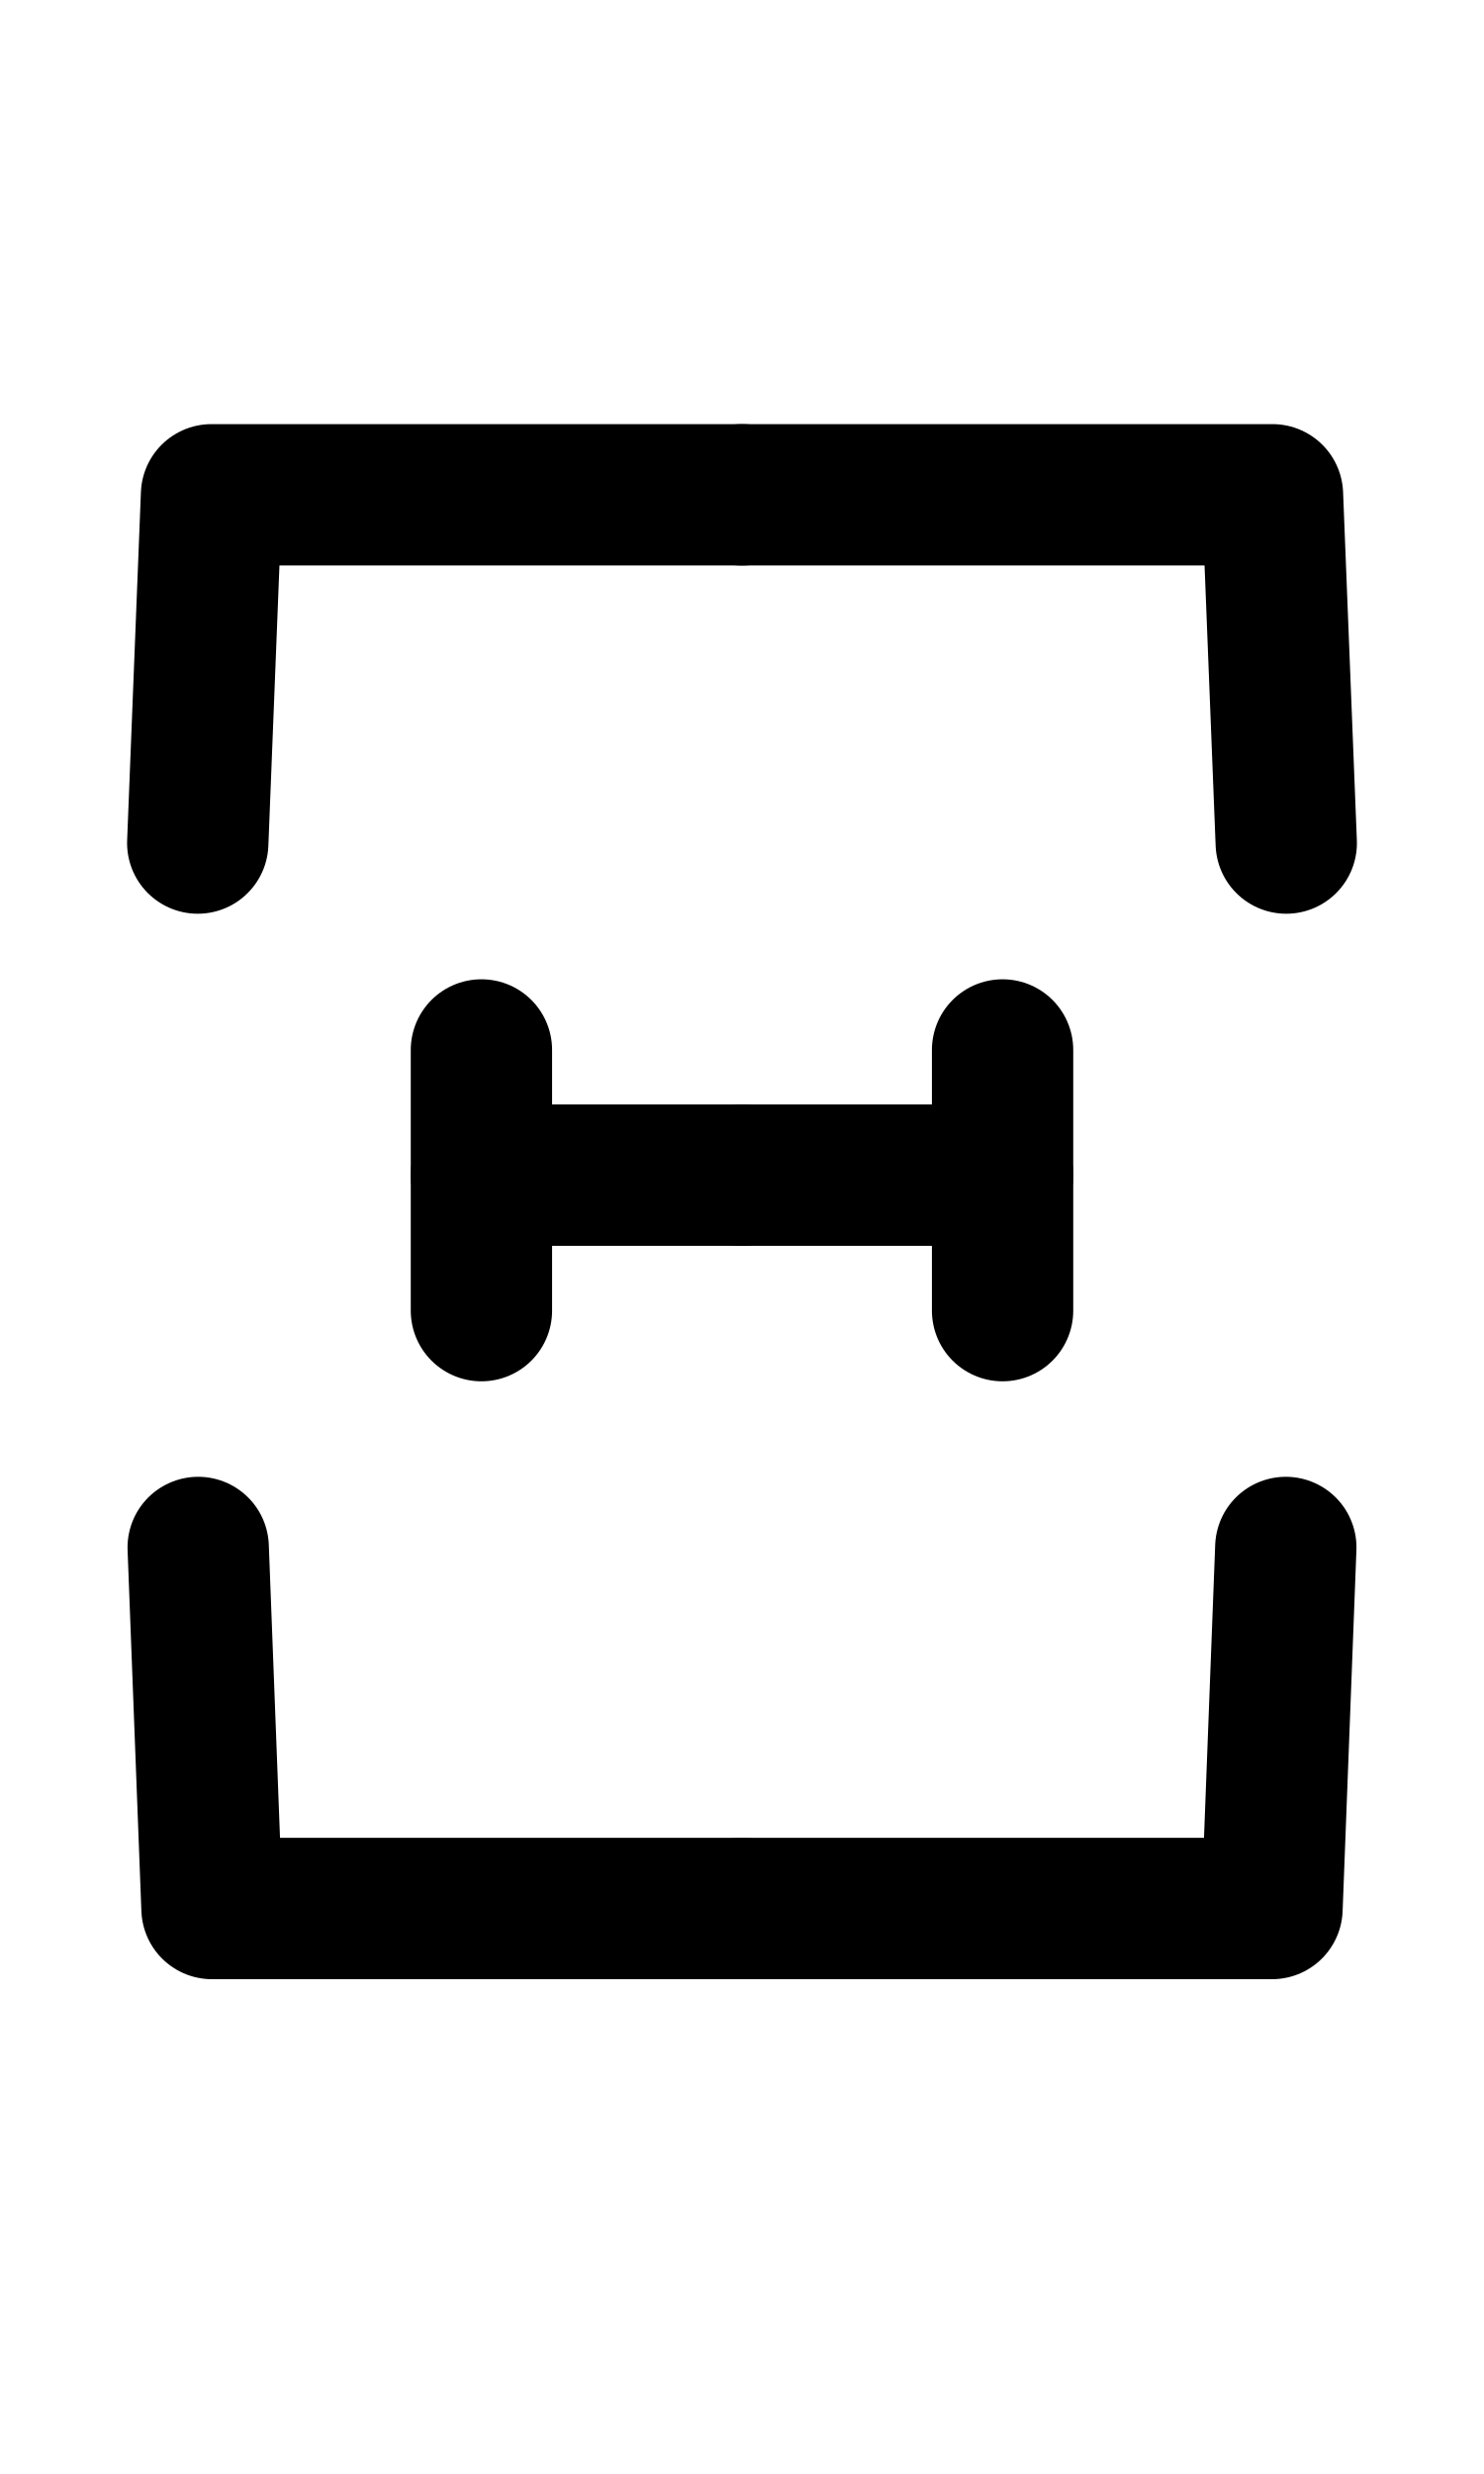
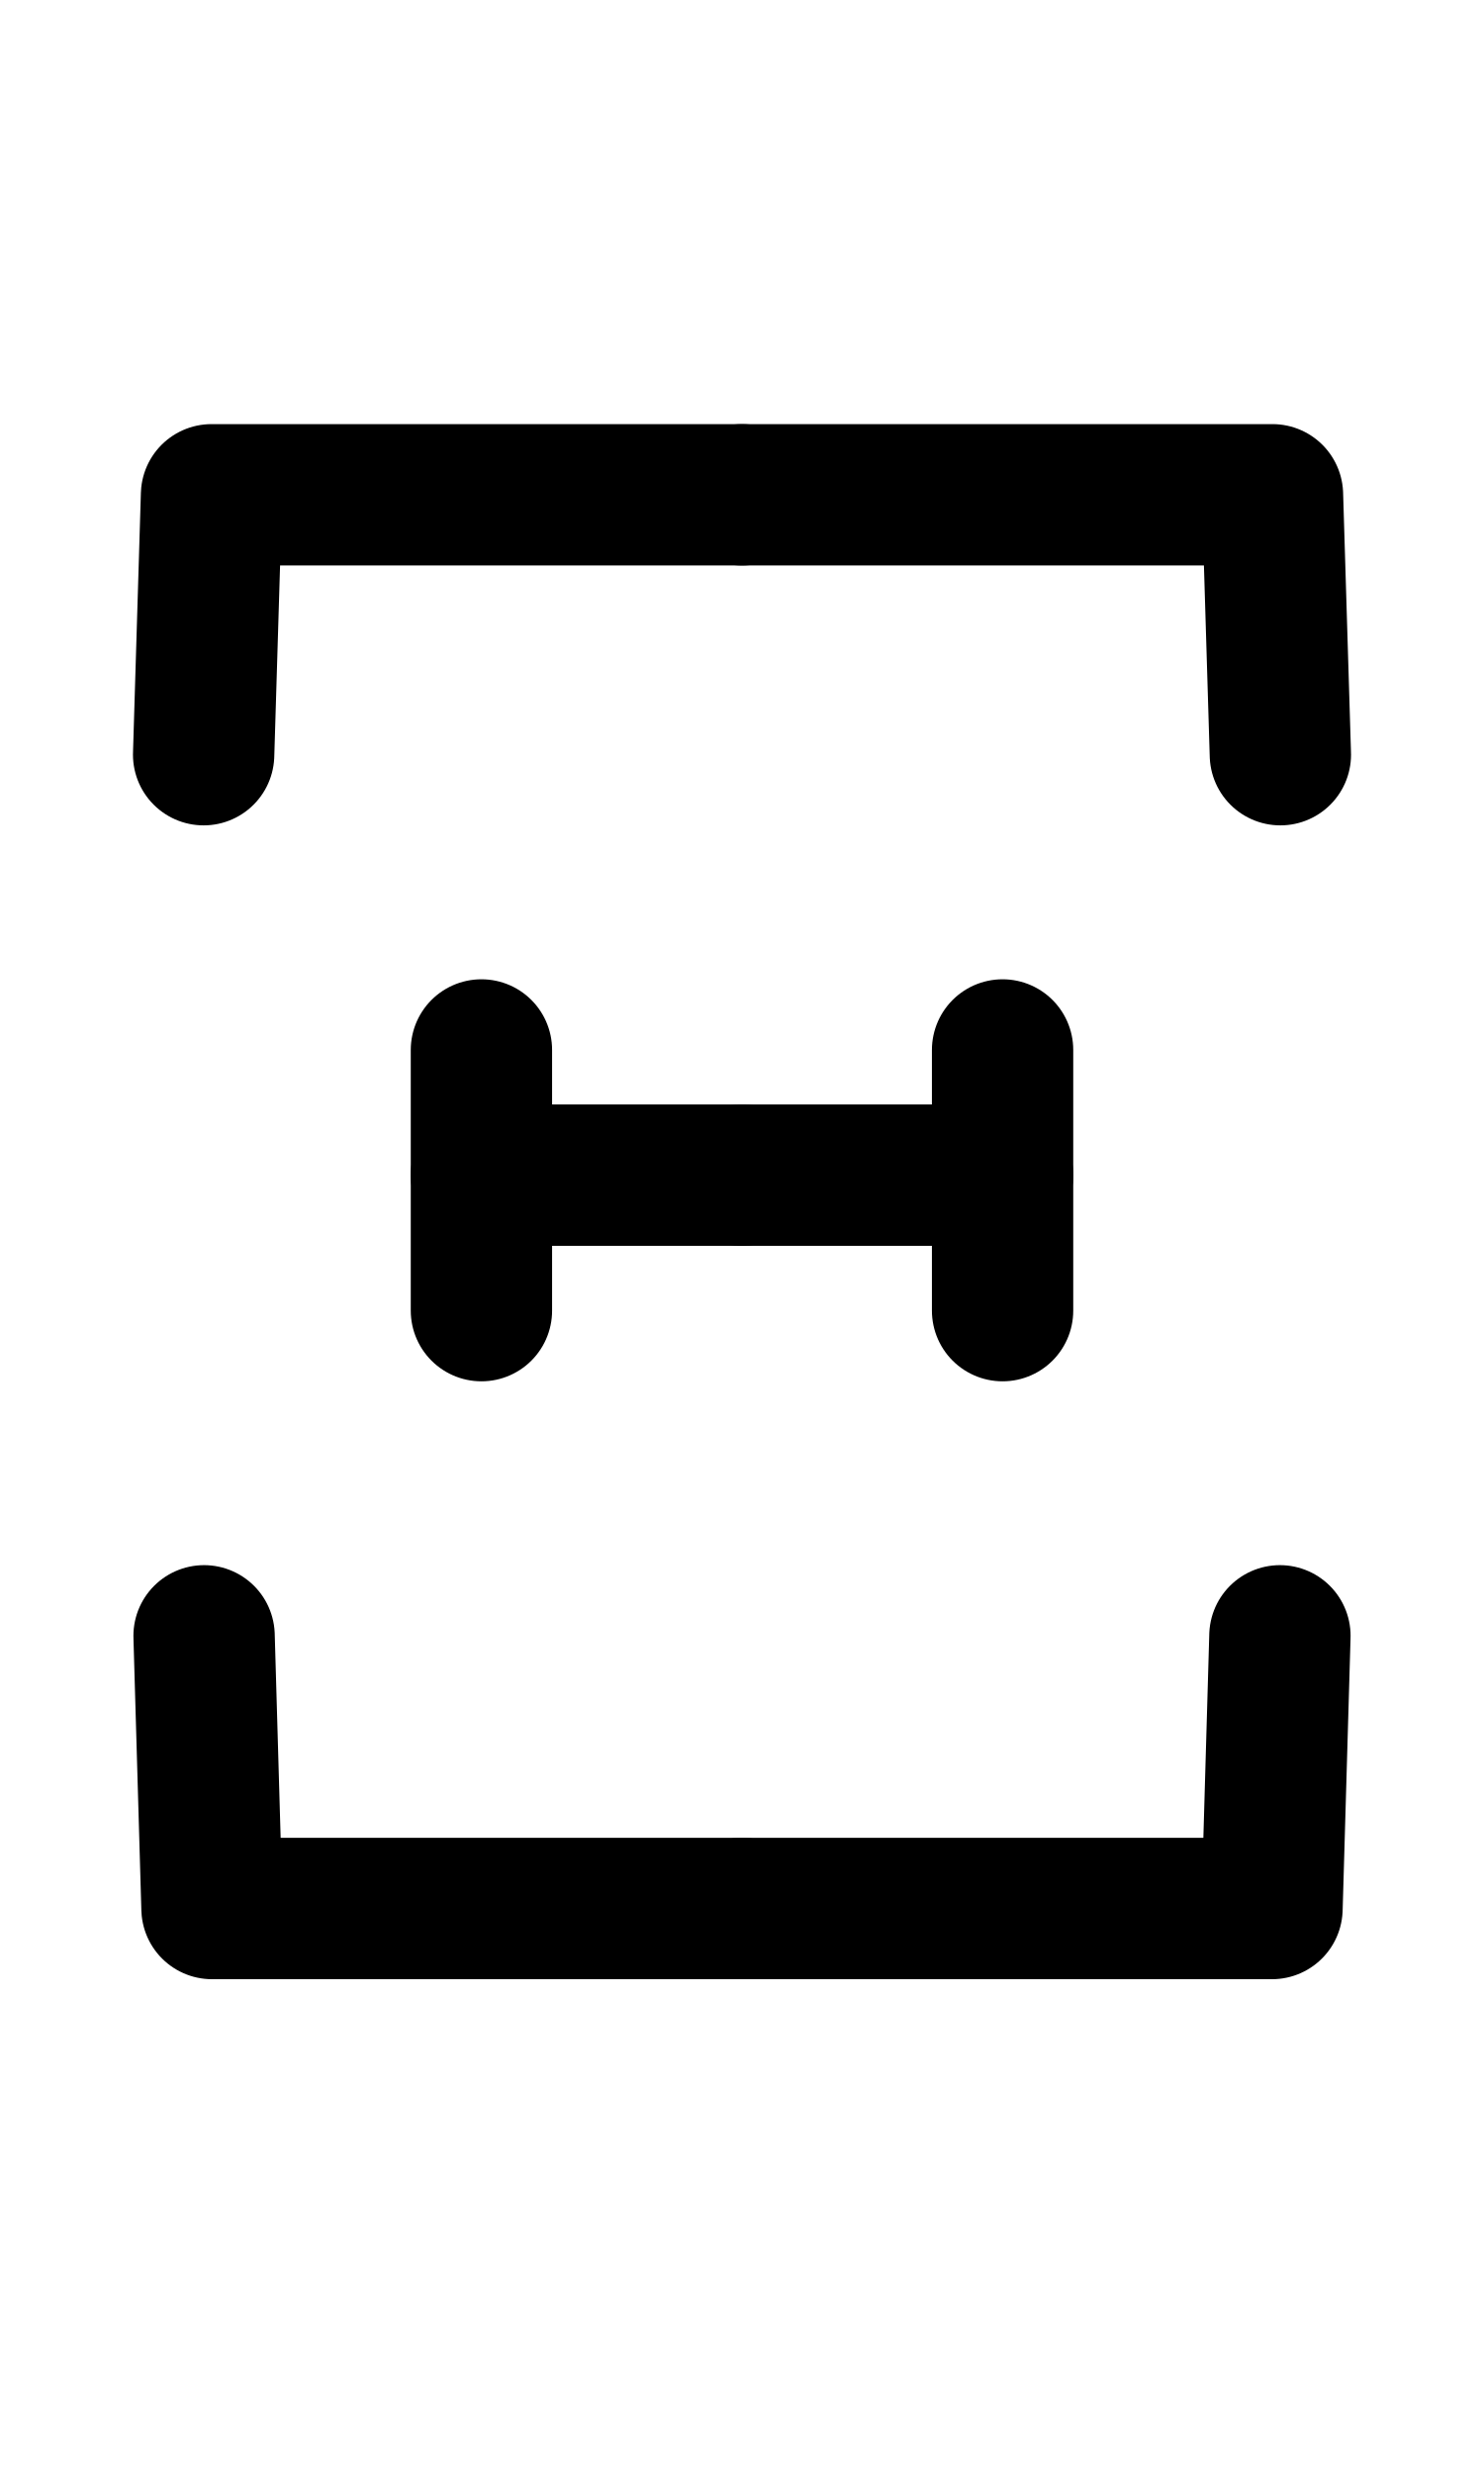
<svg xmlns="http://www.w3.org/2000/svg" width="1008" height="1680" viewBox="0 0 63 105" version="1.1" id="svg5" xml:space="preserve">
  <defs id="defs2" />
  <g id="layer3" style="display:inline;opacity:0.5;stroke-width:3.6;stroke-dasharray:none" transform="matrix(0.8333333,0,0,0.8333333,-157.9762,-173.0963)" />
  <g id="layer2" style="display:inline" />
  <g id="layer1" style="display:inline">
-     <path style="display:inline;fill:none;stroke:#000000;stroke-width:6;stroke-linecap:round;stroke-linejoin:round;stroke-dasharray:none" d="m 31.5,81 22.5,0 0.586,-15.323" id="path104" />
-     <path style="display:inline;fill:none;stroke:#000000;stroke-width:6;stroke-linecap:round;stroke-linejoin:round;stroke-dasharray:none" d="M 54.605,35.78 54.02,21 31.5,21" id="path105" />
-     <path style="display:inline;fill:none;stroke:#000000;stroke-width:6;stroke-linecap:round;stroke-linejoin:round;stroke-dasharray:none" d="m 31.5,49.874 11.062,0" id="path106-5" />
+     <path style="display:inline;fill:none;stroke:#000000;stroke-width:6;stroke-linecap:round;stroke-linejoin:round;stroke-dasharray:none" d="m 31.5,81 h 22.5 l 0.336,-11.573" id="path104" />
+     <path style="display:inline;fill:none;stroke:#000000;stroke-width:6;stroke-linecap:round;stroke-linejoin:round;stroke-dasharray:none" d="M 54.355,32.03 54.02,21 31.5,21" id="path105" />
+     <path style="display:inline;fill:none;stroke:#000000;stroke-width:6;stroke-linecap:round;stroke-linejoin:round;stroke-dasharray:none" d="M 31.5,49.874 H 42.562" id="path106-5" />
    <path style="display:inline;fill:none;stroke:#000000;stroke-width:6;stroke-linecap:round;stroke-linejoin:round;stroke-dasharray:none" d="M 42.562,44.562 V 55.625" id="path107" />
-     <path style="display:inline;fill:none;stroke:#000000;stroke-width:6;stroke-linecap:round;stroke-linejoin:round;stroke-dasharray:none" d="M 31.5,81 H 9 L 8.414,65.677" id="path621" />
-     <path style="display:inline;fill:none;stroke:#000000;stroke-width:6;stroke-linecap:round;stroke-linejoin:round;stroke-dasharray:none" d="M 8.395,35.78 8.98,21 31.5,21" id="path623" />
-     <path style="display:inline;fill:none;stroke:#000000;stroke-width:6;stroke-linecap:round;stroke-linejoin:round;stroke-dasharray:none" d="m 31.5,49.874 -11.062,0" id="path625" />
+     <path style="display:inline;fill:none;stroke:#000000;stroke-width:6;stroke-linecap:round;stroke-linejoin:round;stroke-dasharray:none" d="M 31.5,81 H 9 L 8.664,69.427" id="path621" />
+     <path style="display:inline;fill:none;stroke:#000000;stroke-width:6;stroke-linecap:round;stroke-linejoin:round;stroke-dasharray:none" d="M 8.645,32.03 8.98,21 31.5,21" id="path623" />
+     <path style="display:inline;fill:none;stroke:#000000;stroke-width:6;stroke-linecap:round;stroke-linejoin:round;stroke-dasharray:none" d="M 31.5,49.874 H 20.438" id="path625" />
    <path style="display:inline;fill:none;stroke:#000000;stroke-width:6;stroke-linecap:round;stroke-linejoin:round;stroke-dasharray:none" d="M 20.438,44.562 V 55.625" id="path627" />
  </g>
</svg>
